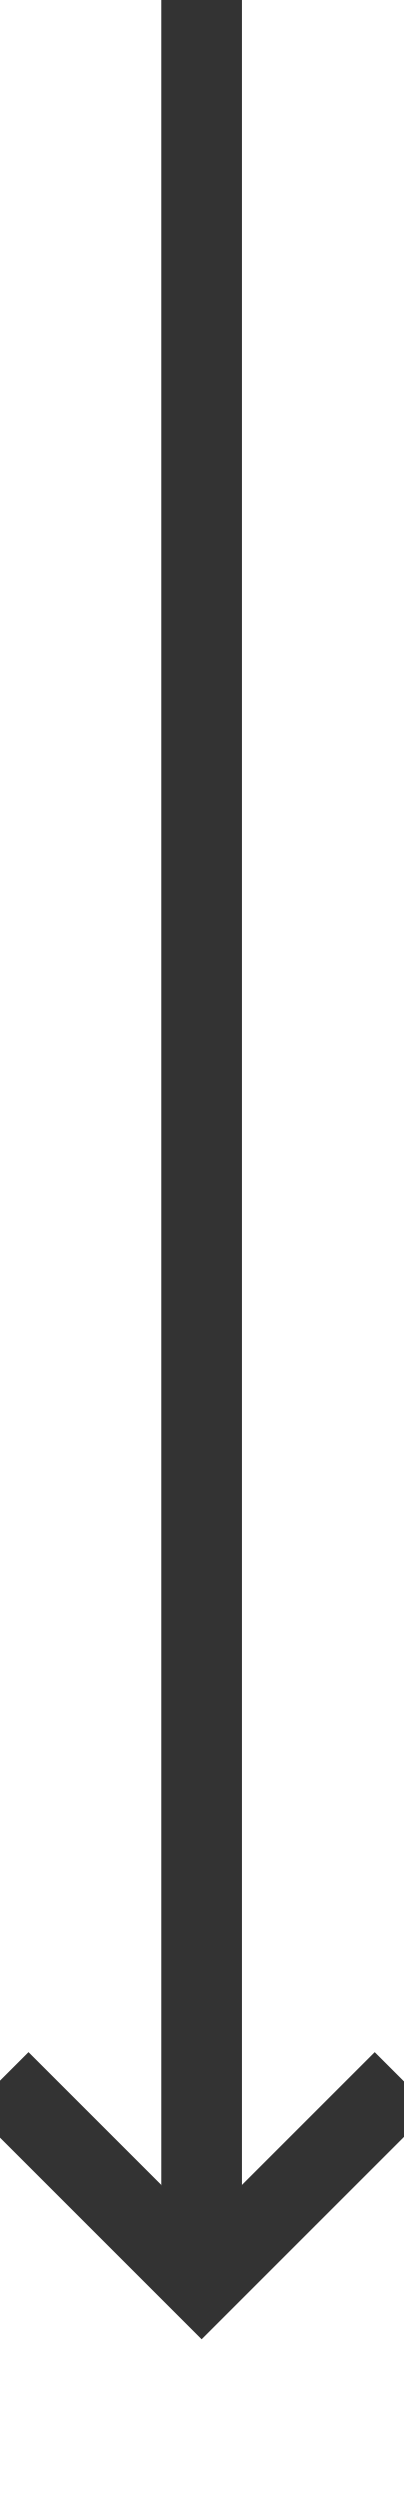
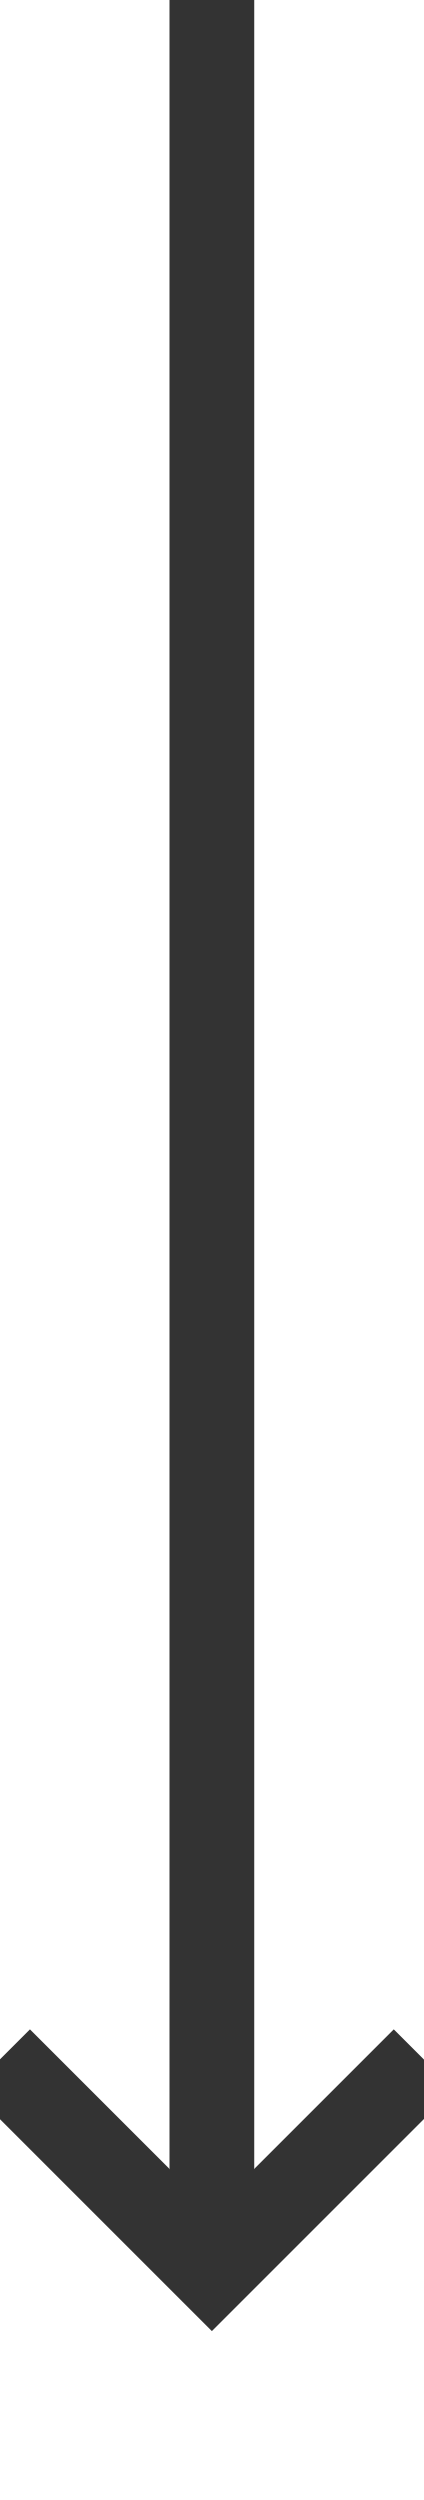
- <svg xmlns="http://www.w3.org/2000/svg" version="1.1" width="10px" height="62px" preserveAspectRatio="xMidYMin meet" viewBox="1689 1125  8 62">
-   <path d="M 1693 1125  L 1693 1181  " stroke-width="2" stroke="#333333" fill="none" />
-   <path d="M 1697.293 1175.893  L 1693 1180.186  L 1688.707 1175.893  L 1687.293 1177.307  L 1692.293 1182.307  L 1693 1183.014  L 1693.707 1182.307  L 1698.707 1177.307  L 1697.293 1175.893  Z " fill-rule="nonzero" fill="#333333" stroke="none" />
+ <svg xmlns="http://www.w3.org/2000/svg" version="1.1" width="10px" height="59px" preserveAspectRatio="xMidYMin meet" viewBox="1689 897  8 59">
+   <path d="M 1693 897  L 1693 950  " stroke-width="2" stroke="#333333" fill="none" />
+   <path d="M 1697.293 944.893  L 1693 949.186  L 1688.707 944.893  L 1687.293 946.307  L 1692.293 951.307  L 1693 952.014  L 1693.707 951.307  L 1698.707 946.307  L 1697.293 944.893  Z " fill-rule="nonzero" fill="#333333" stroke="none" />
</svg>
